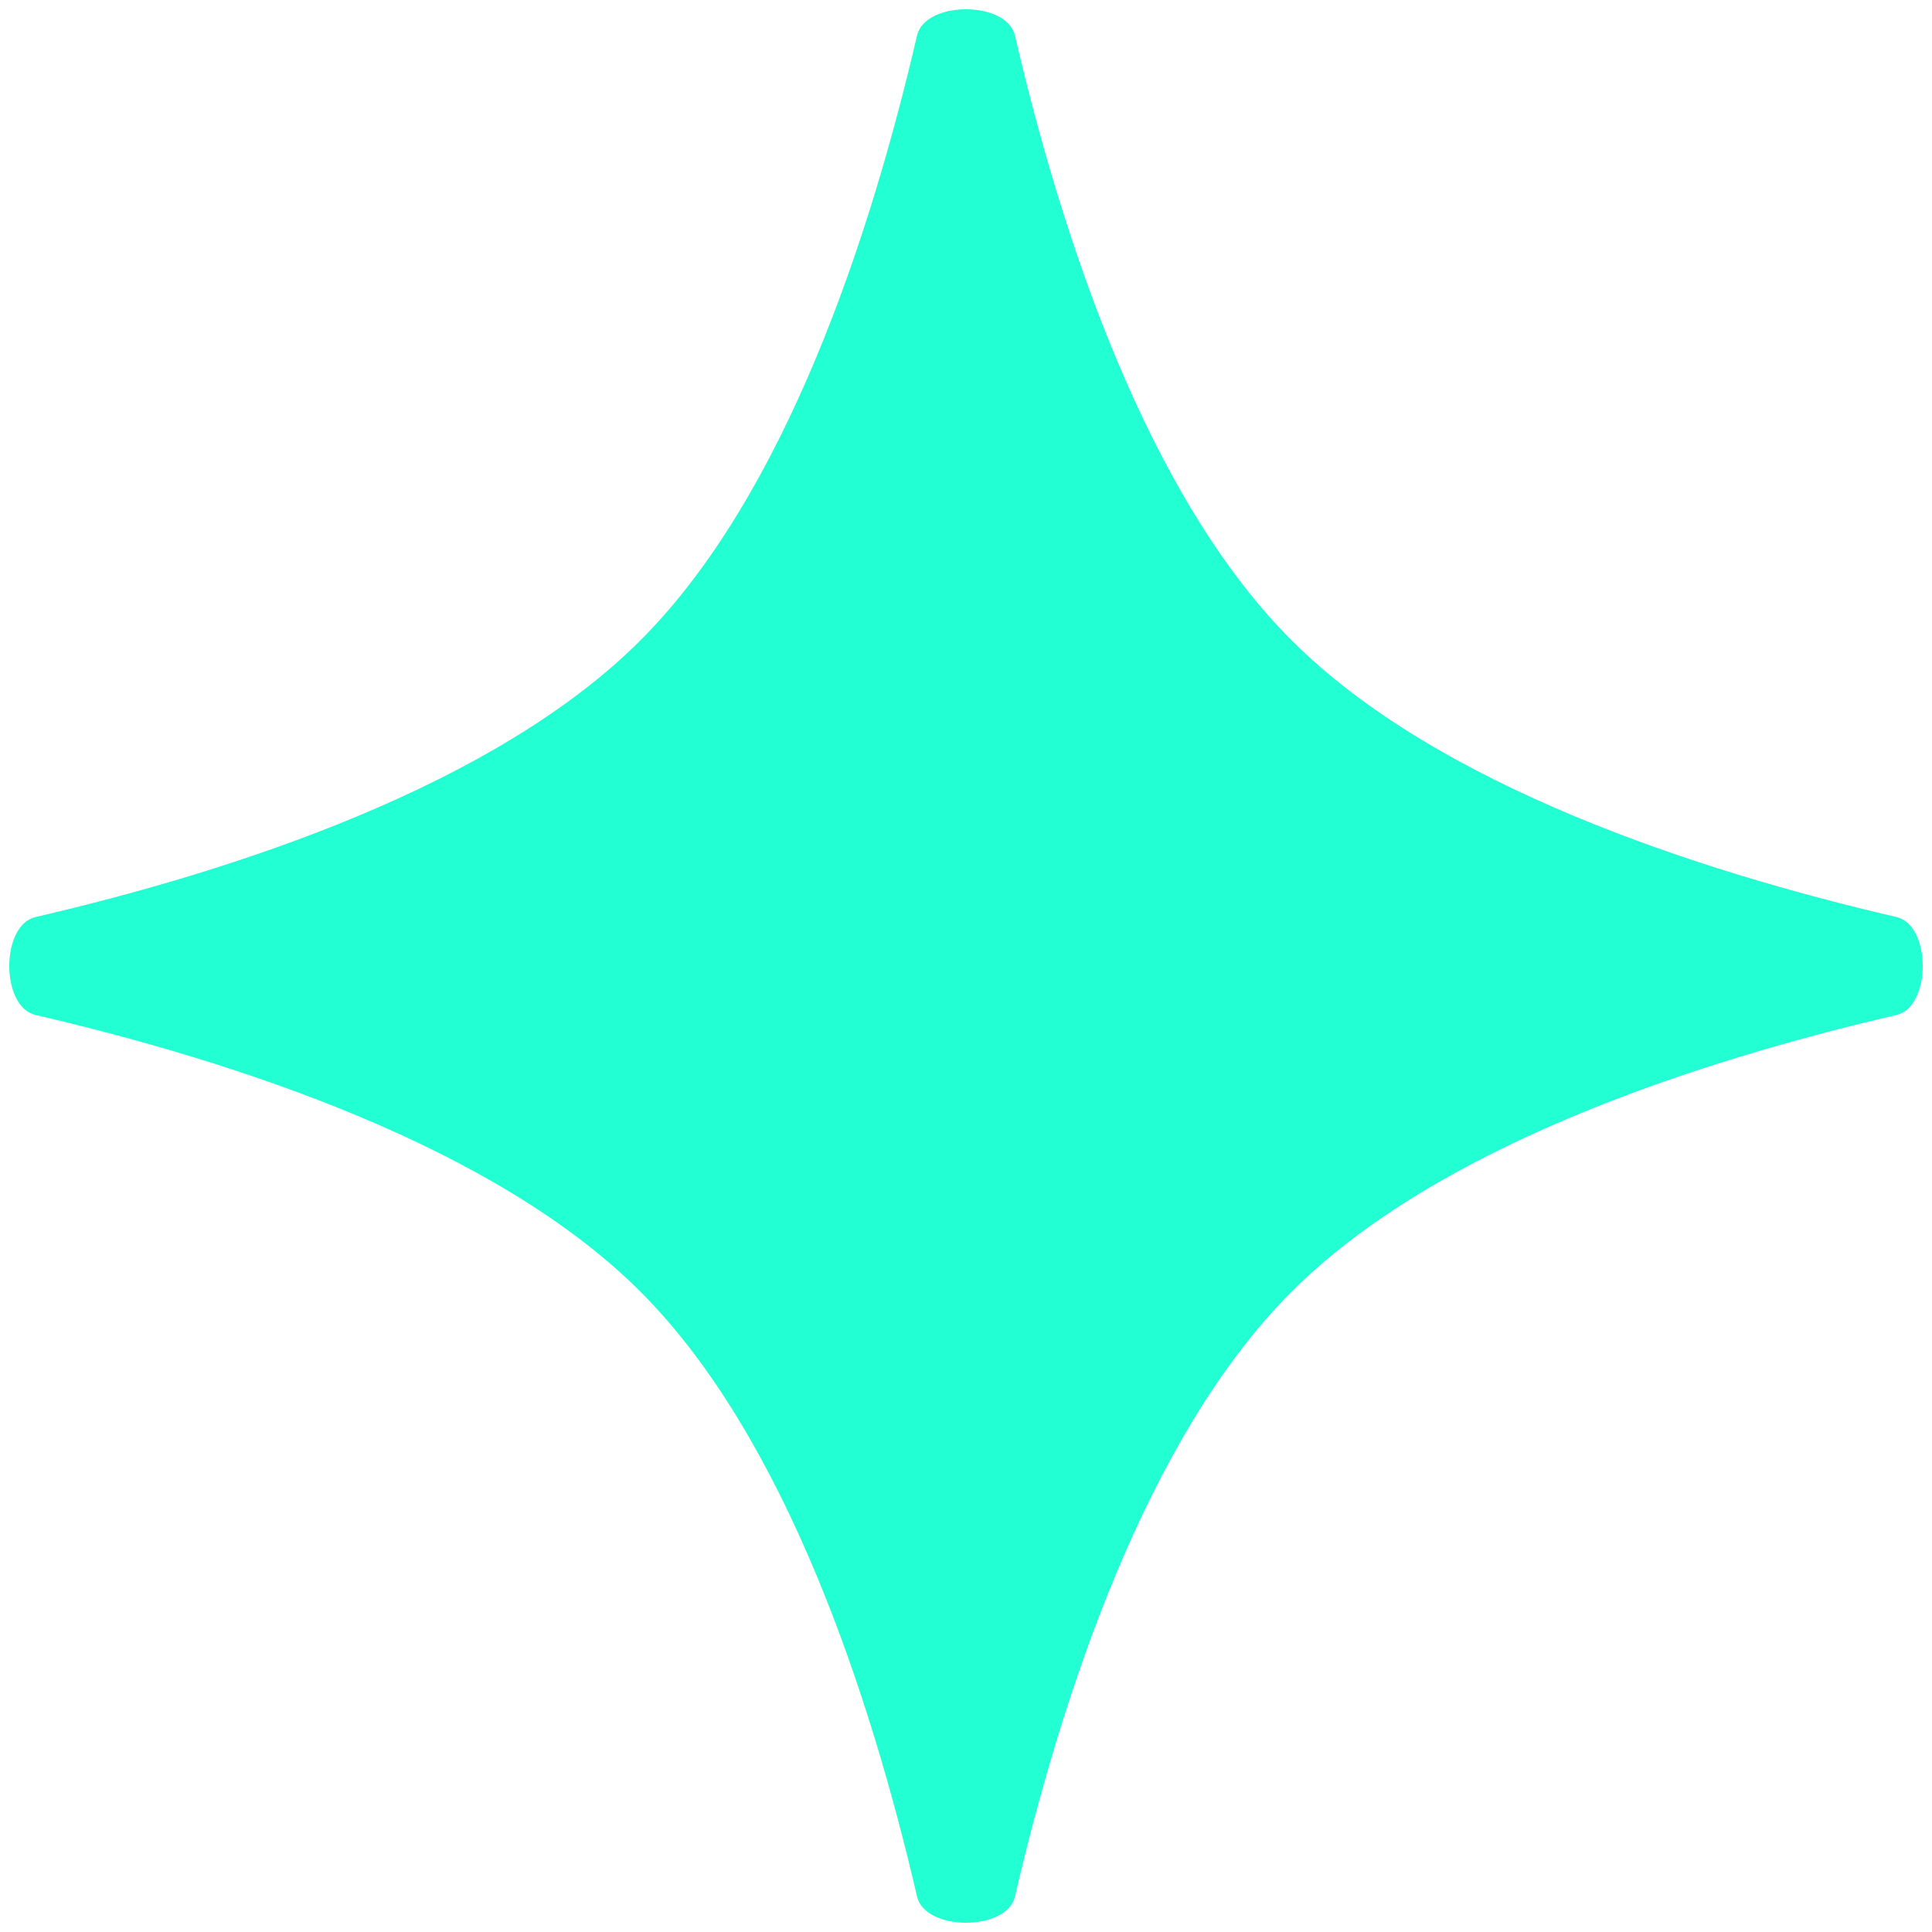
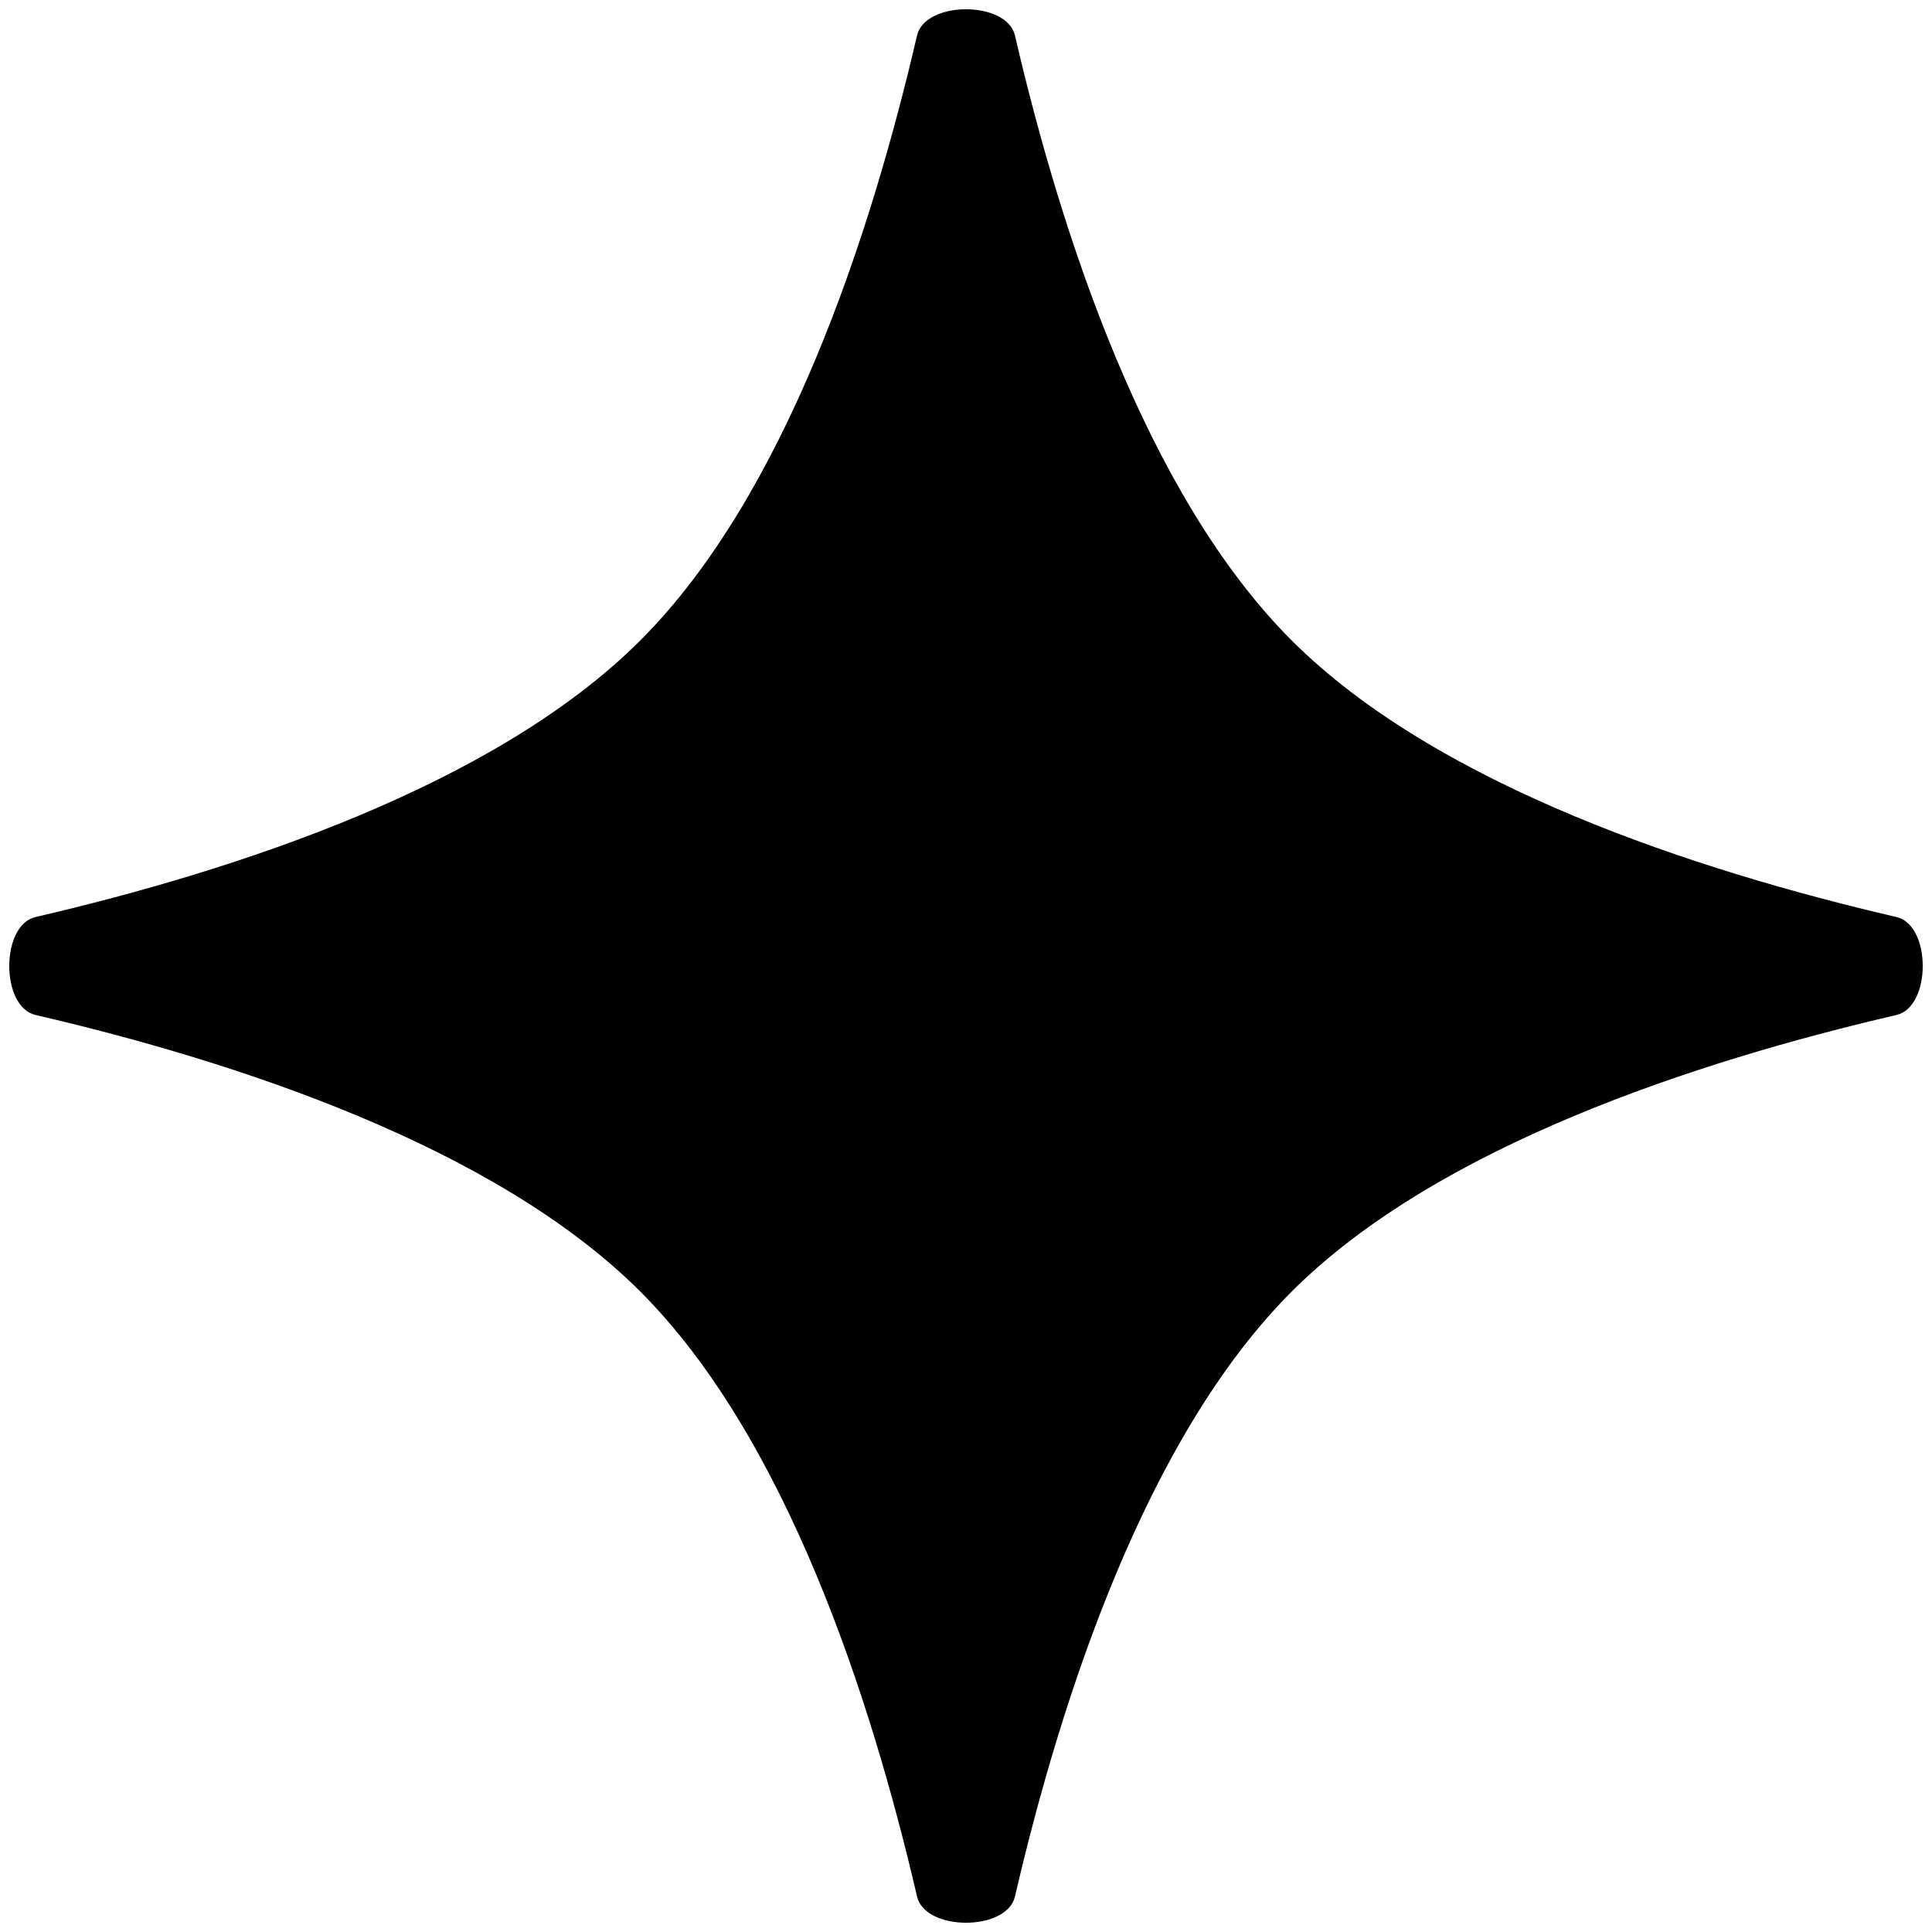
<svg xmlns="http://www.w3.org/2000/svg" width="129" height="129" viewBox="0 0 129 129" fill="none">
-   <path d="M61.231 2.369C61.773 0.035 67.227 0.035 67.769 2.369C70.864 15.702 76.525 33.04 86.242 42.758C95.96 52.475 113.298 58.136 126.631 61.231C128.965 61.773 128.965 67.227 126.631 67.769C113.298 70.864 95.96 76.525 86.242 86.242C76.525 95.96 70.864 113.298 67.769 126.631C67.227 128.965 61.773 128.965 61.231 126.631C58.136 113.298 52.475 95.96 42.758 86.242C33.04 76.525 15.702 70.864 2.369 67.769C0.035 67.227 0.035 61.773 2.369 61.231C15.702 58.136 33.04 52.475 42.758 42.758C52.475 33.04 58.136 15.702 61.231 2.369Z" fill="#21FFD3" />
+   <path d="M61.231 2.369C61.773 0.035 67.227 0.035 67.769 2.369C70.864 15.702 76.525 33.04 86.242 42.758C95.96 52.475 113.298 58.136 126.631 61.231C128.965 61.773 128.965 67.227 126.631 67.769C113.298 70.864 95.96 76.525 86.242 86.242C76.525 95.96 70.864 113.298 67.769 126.631C67.227 128.965 61.773 128.965 61.231 126.631C58.136 113.298 52.475 95.96 42.758 86.242C33.04 76.525 15.702 70.864 2.369 67.769C0.035 67.227 0.035 61.773 2.369 61.231C15.702 58.136 33.04 52.475 42.758 42.758C52.475 33.04 58.136 15.702 61.231 2.369Z" fill="currentColor" />
</svg>
